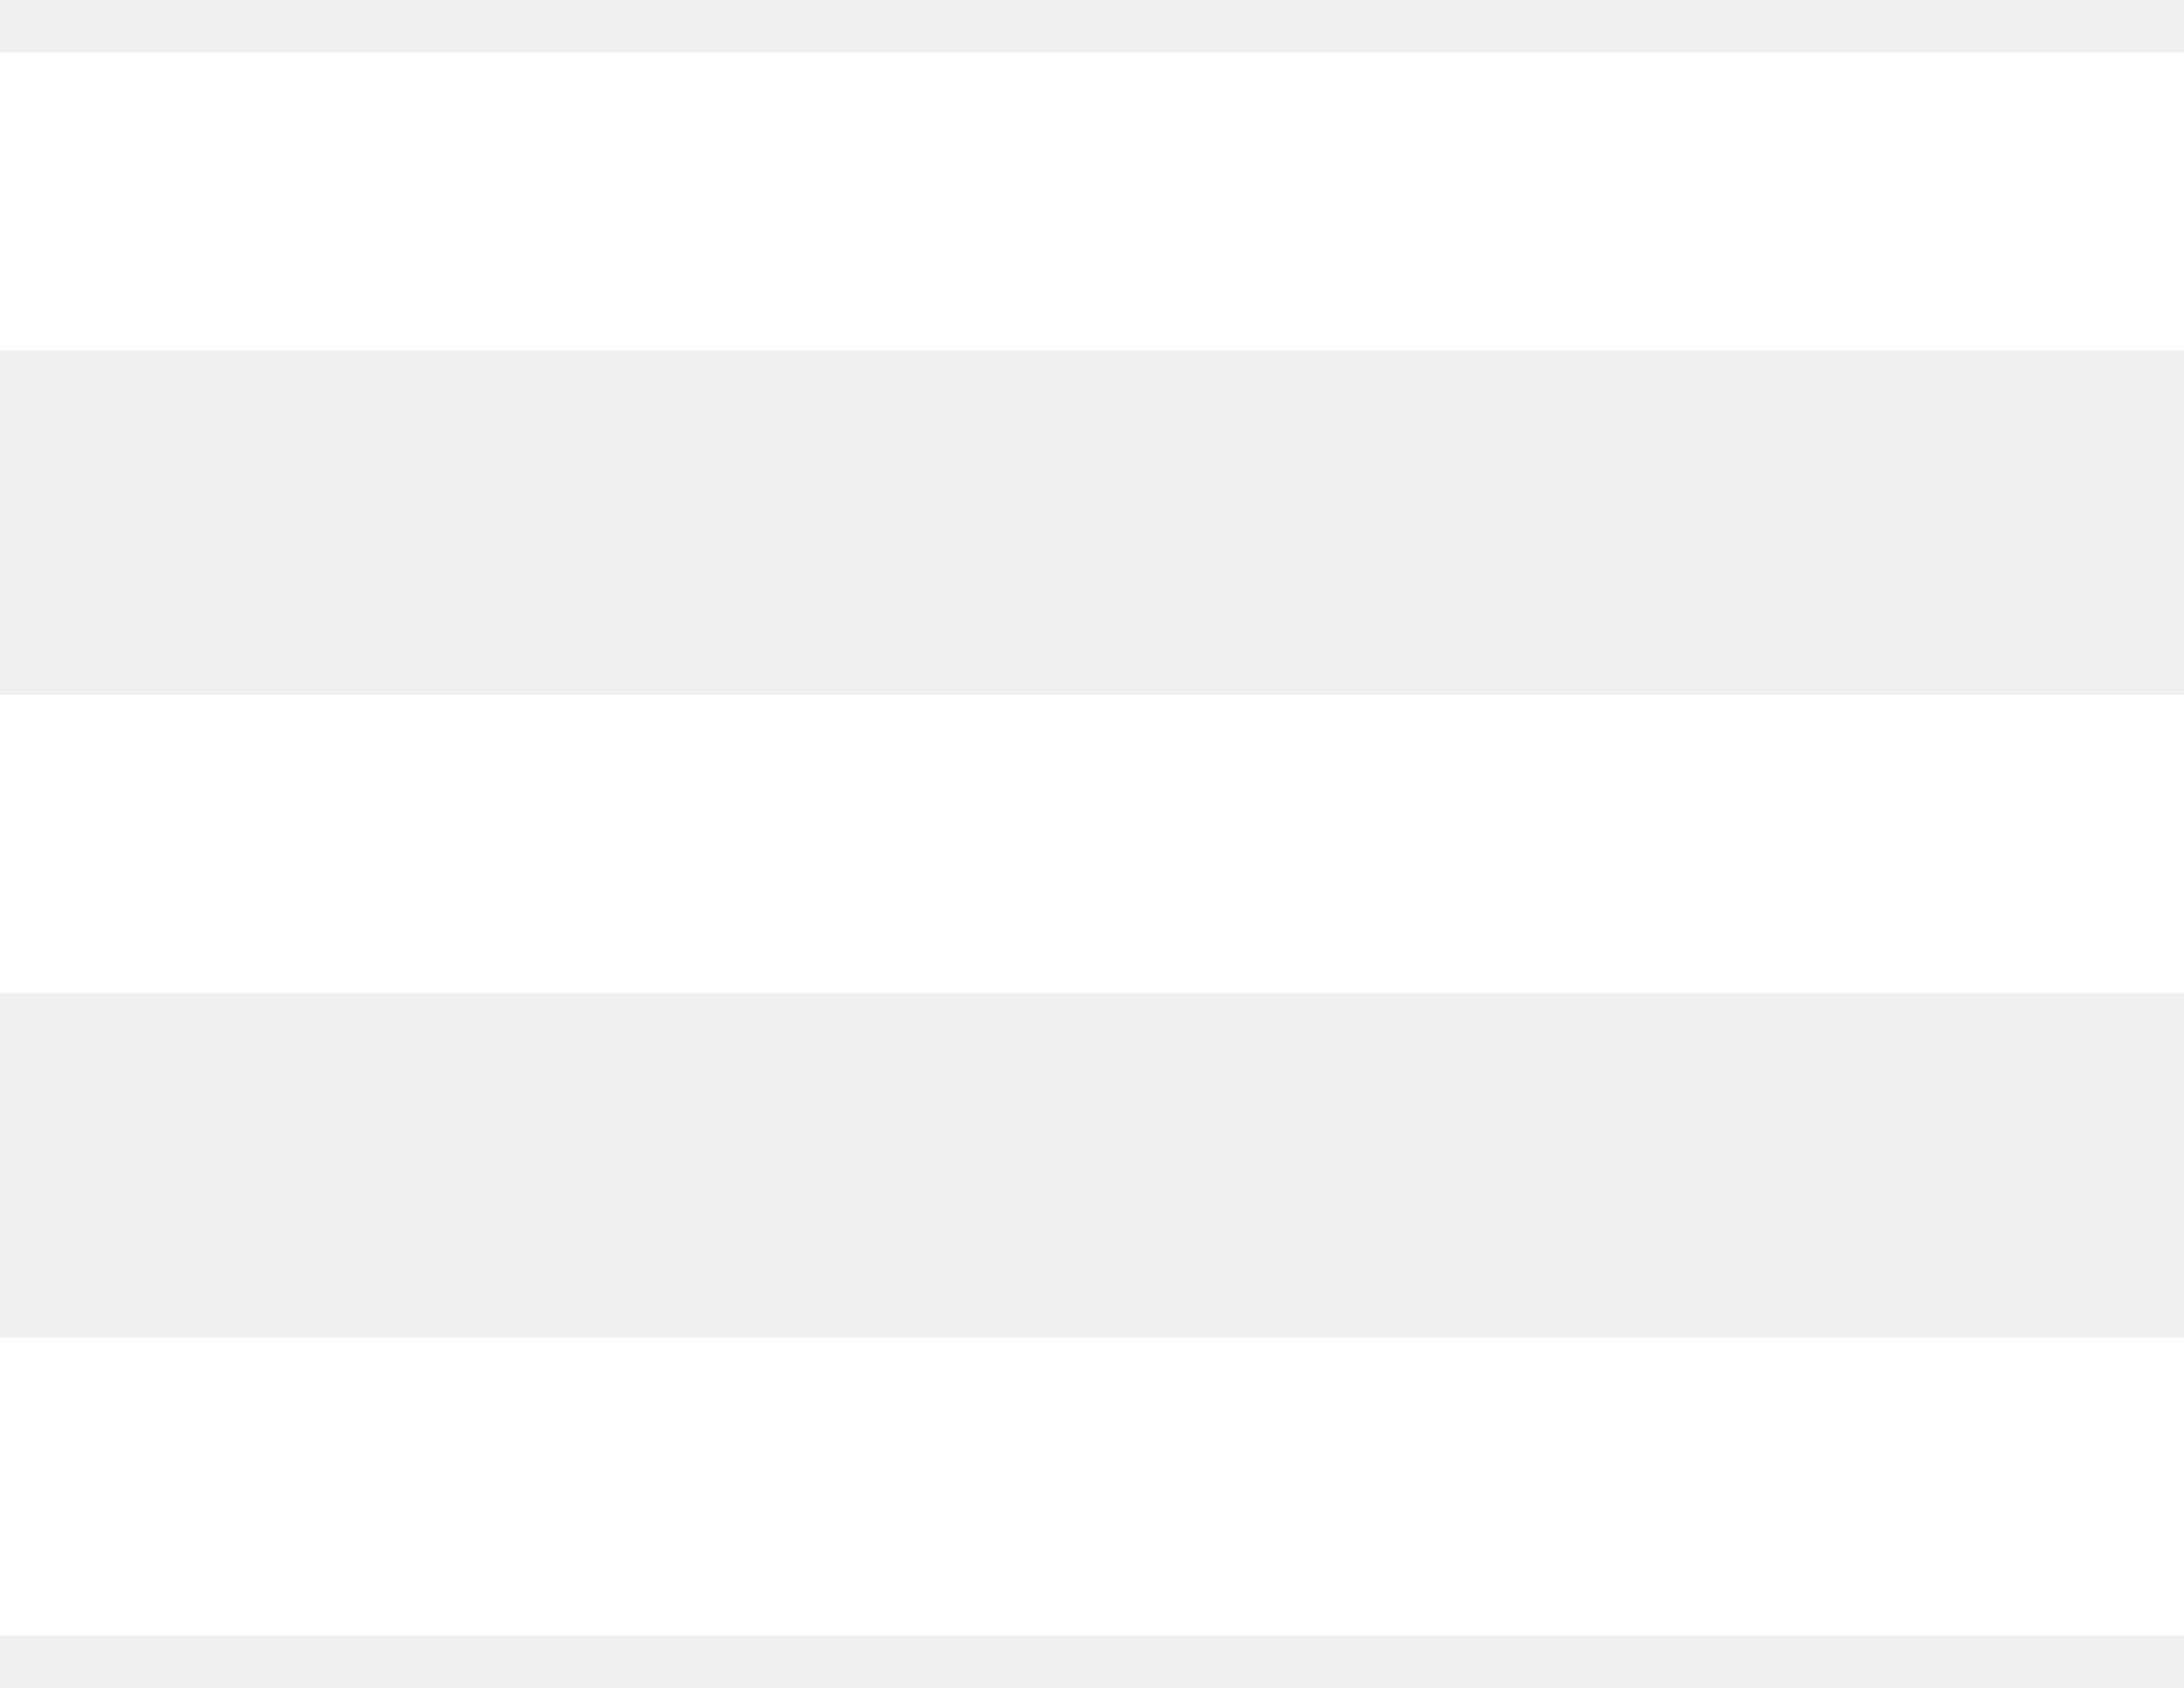
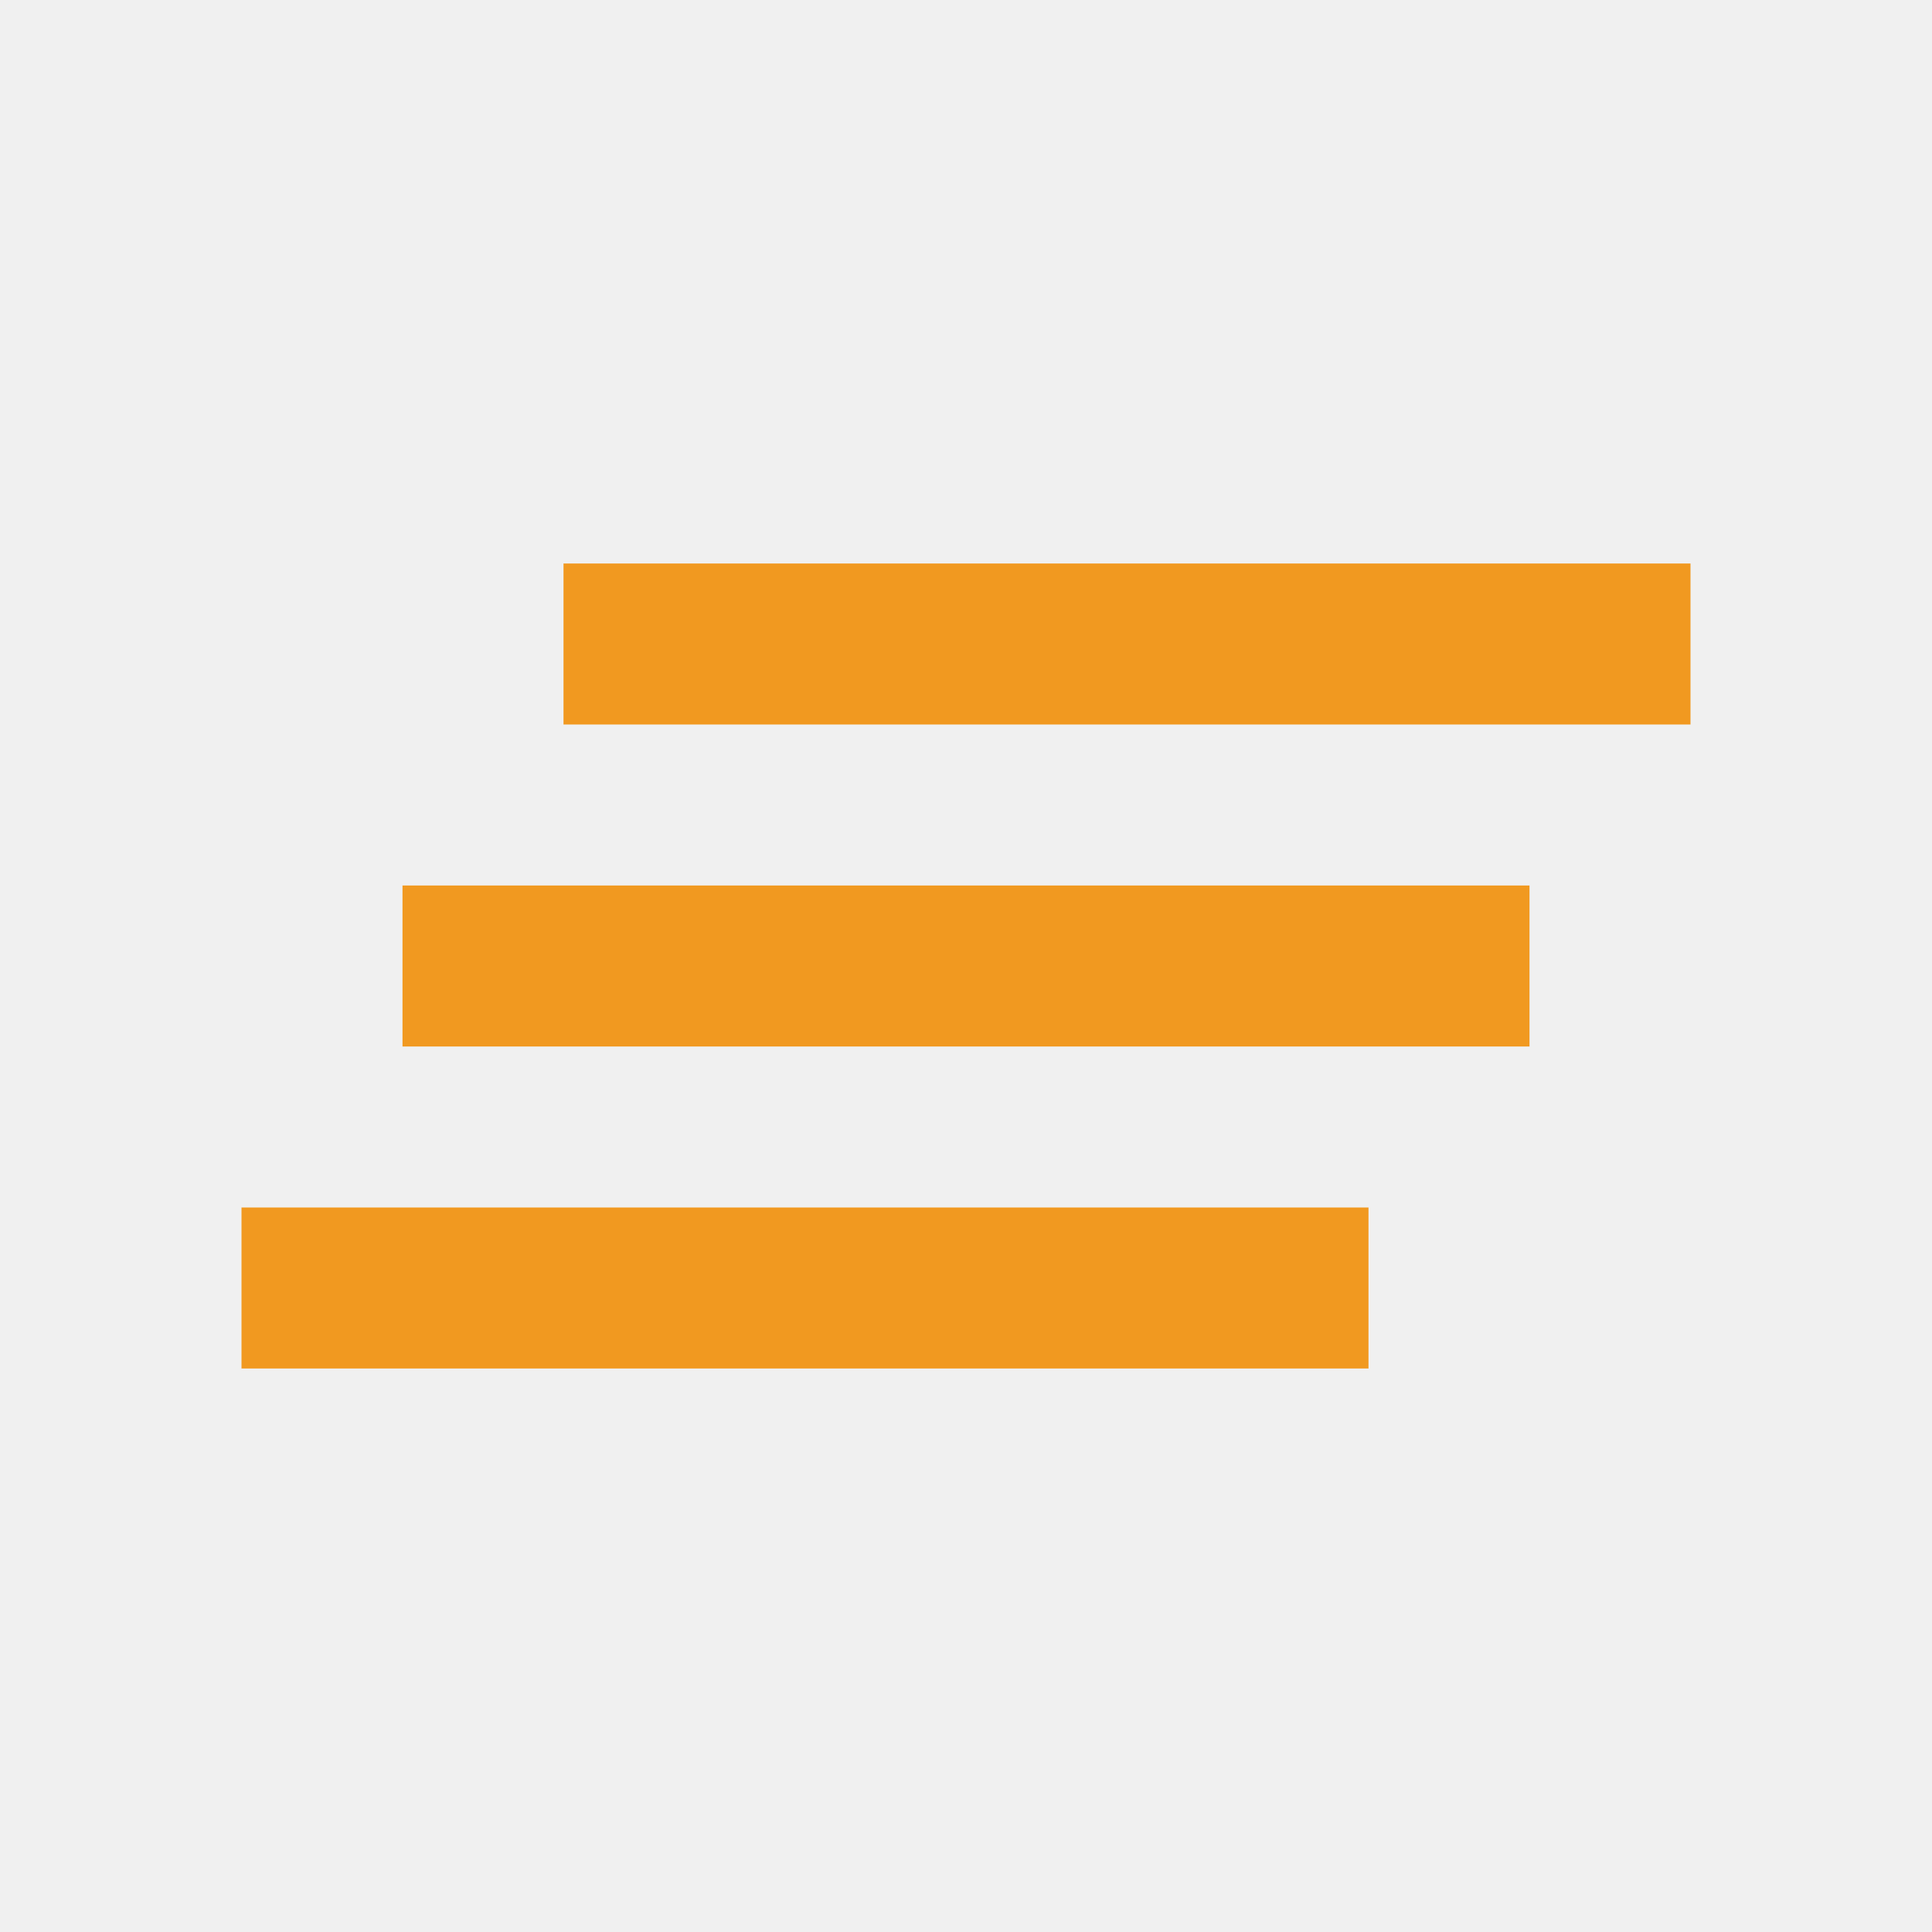
- <svg xmlns="http://www.w3.org/2000/svg" width="22" height="17" viewBox="0 0 22 17" fill="none">
-   <line y1="2.031" x2="22" y2="2.031" stroke="white" stroke-width="3" stroke-linejoin="round" />
-   <line y1="8.5" x2="22" y2="8.5" stroke="white" stroke-width="3" stroke-linejoin="round" />
-   <line y1="14.973" x2="22" y2="14.973" stroke="white" stroke-width="3" stroke-linejoin="round" />
+ <svg xmlns="http://www.w3.org/2000/svg" width="60" height="60" viewBox="0 0 60 60" fill="none">
+   <path d="M12.5 32.5H47.5V27.5H12.5V32.5ZM7.5 42.5H42.5V37.5H7.5V42.5ZM17.5 17.5V22.5H52.5V17.5H17.5Z" fill="#F19920" />
</svg>
